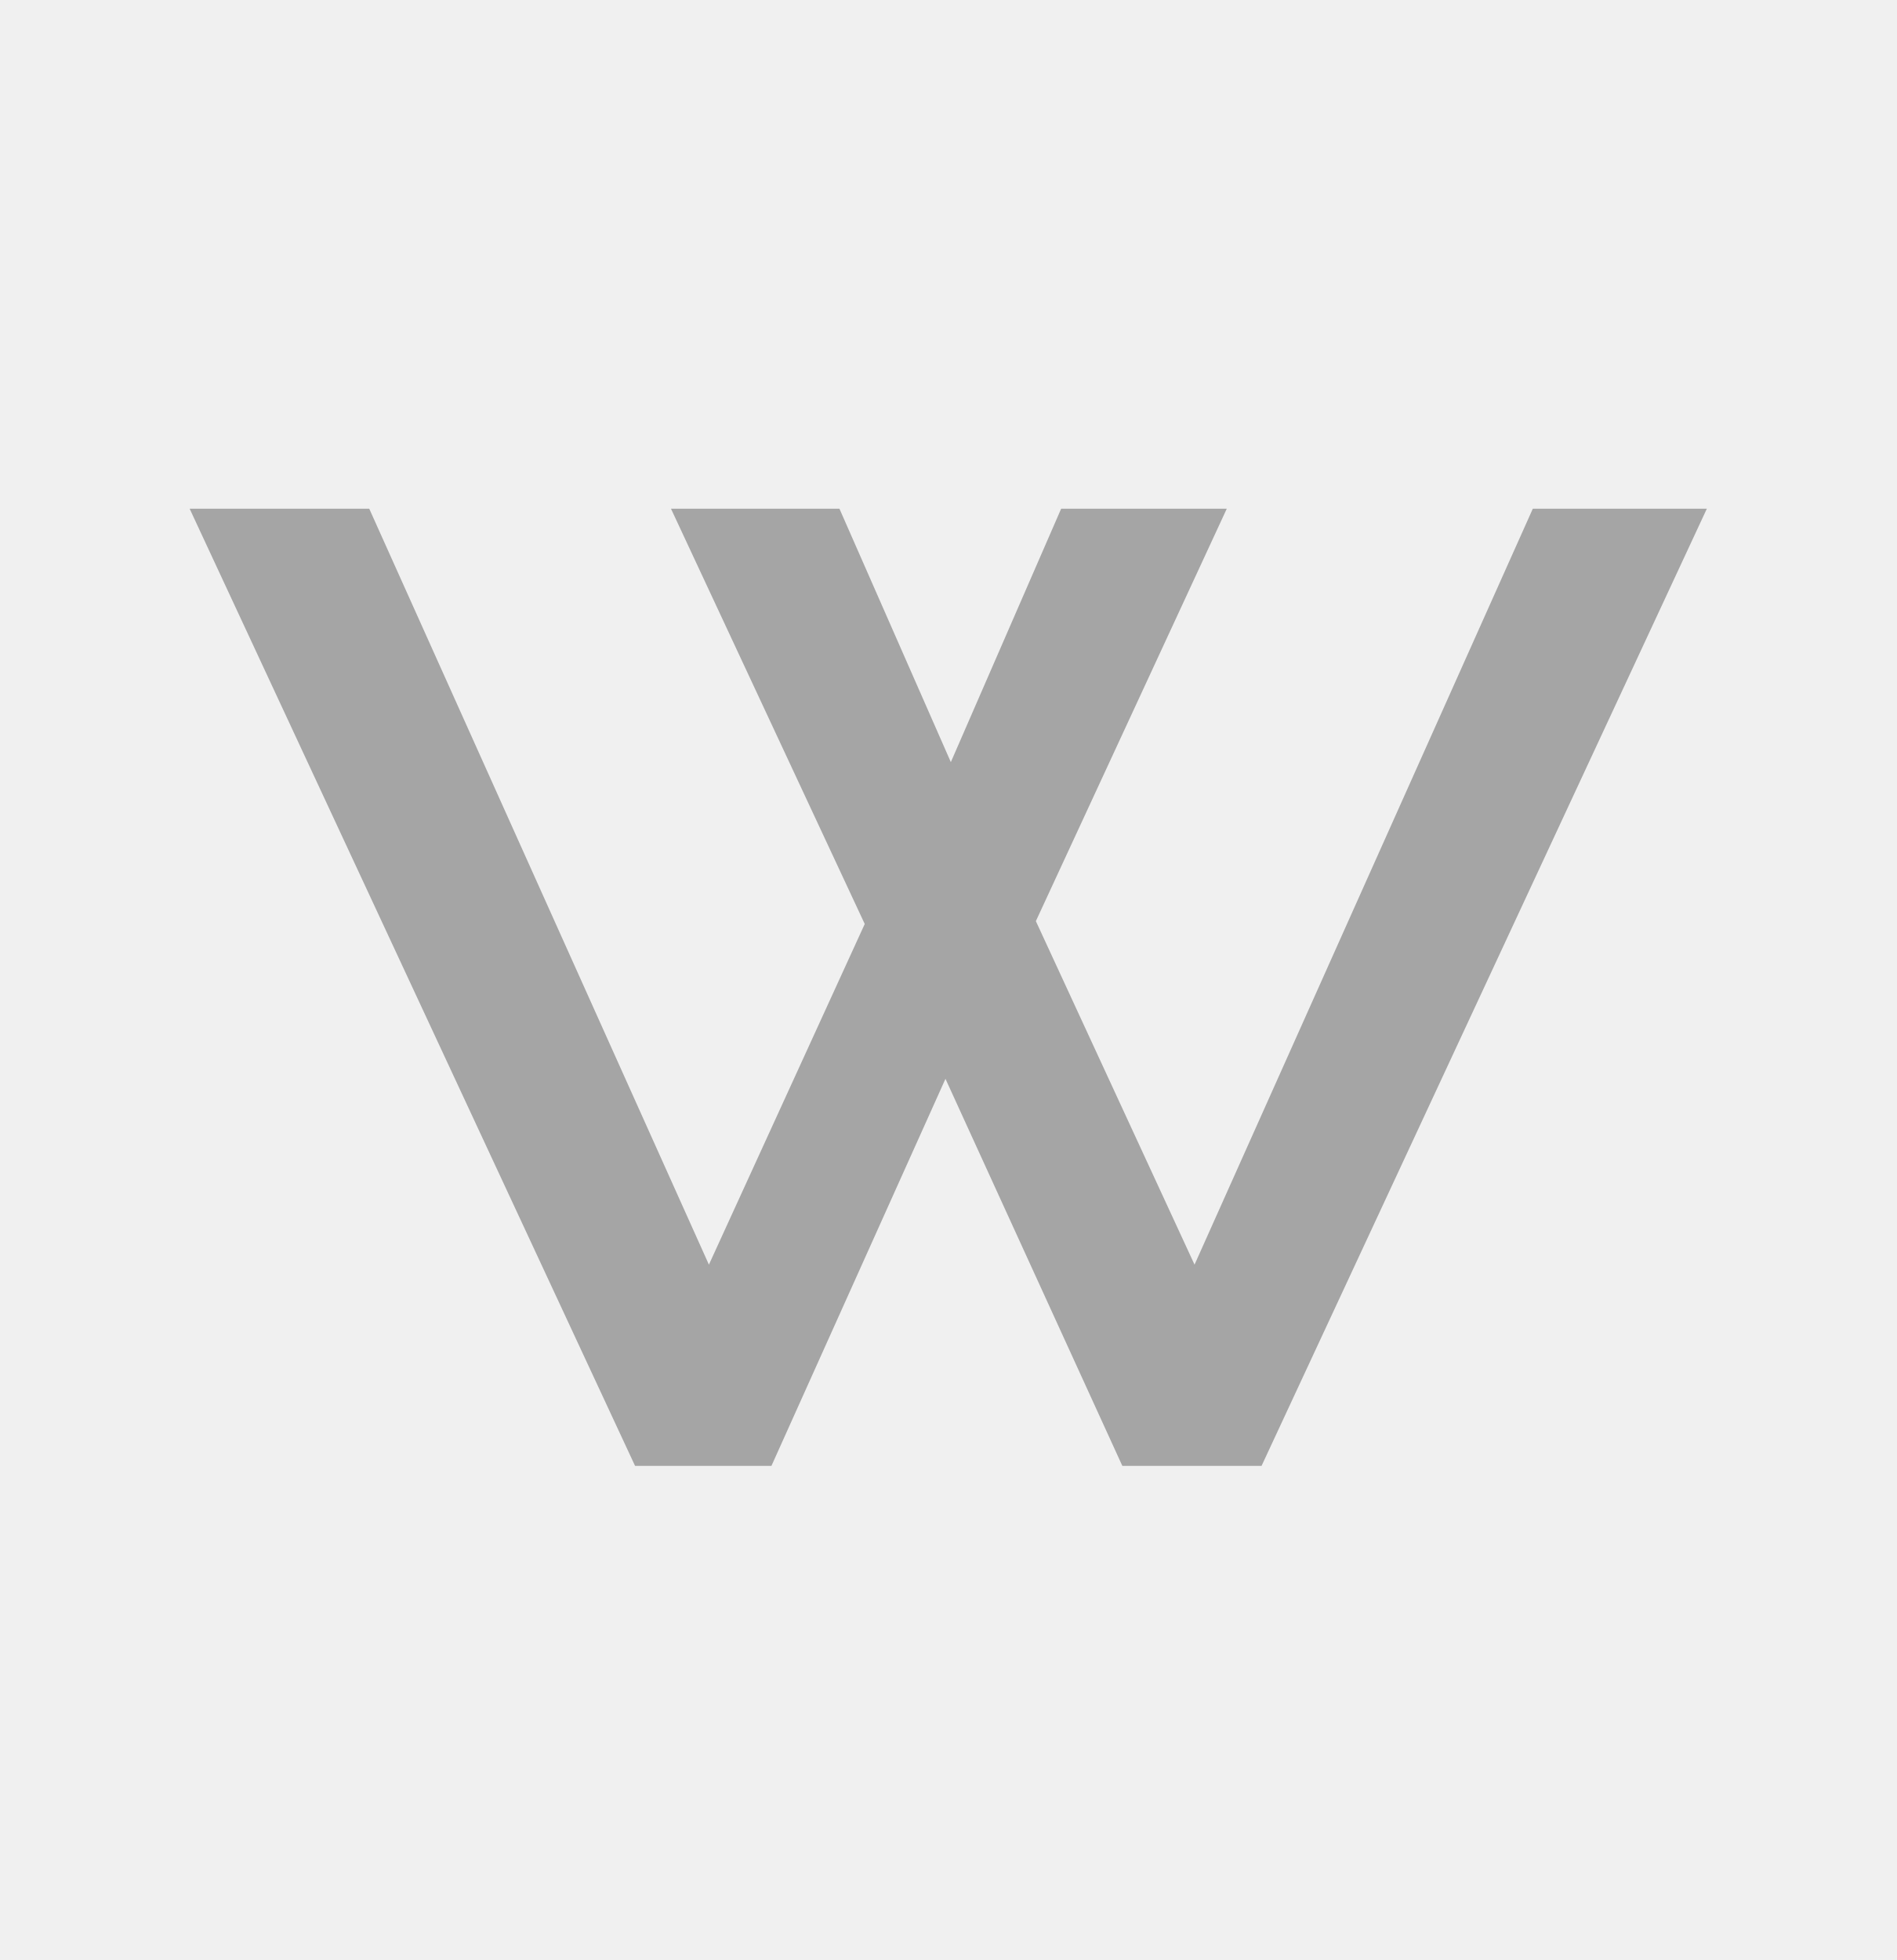
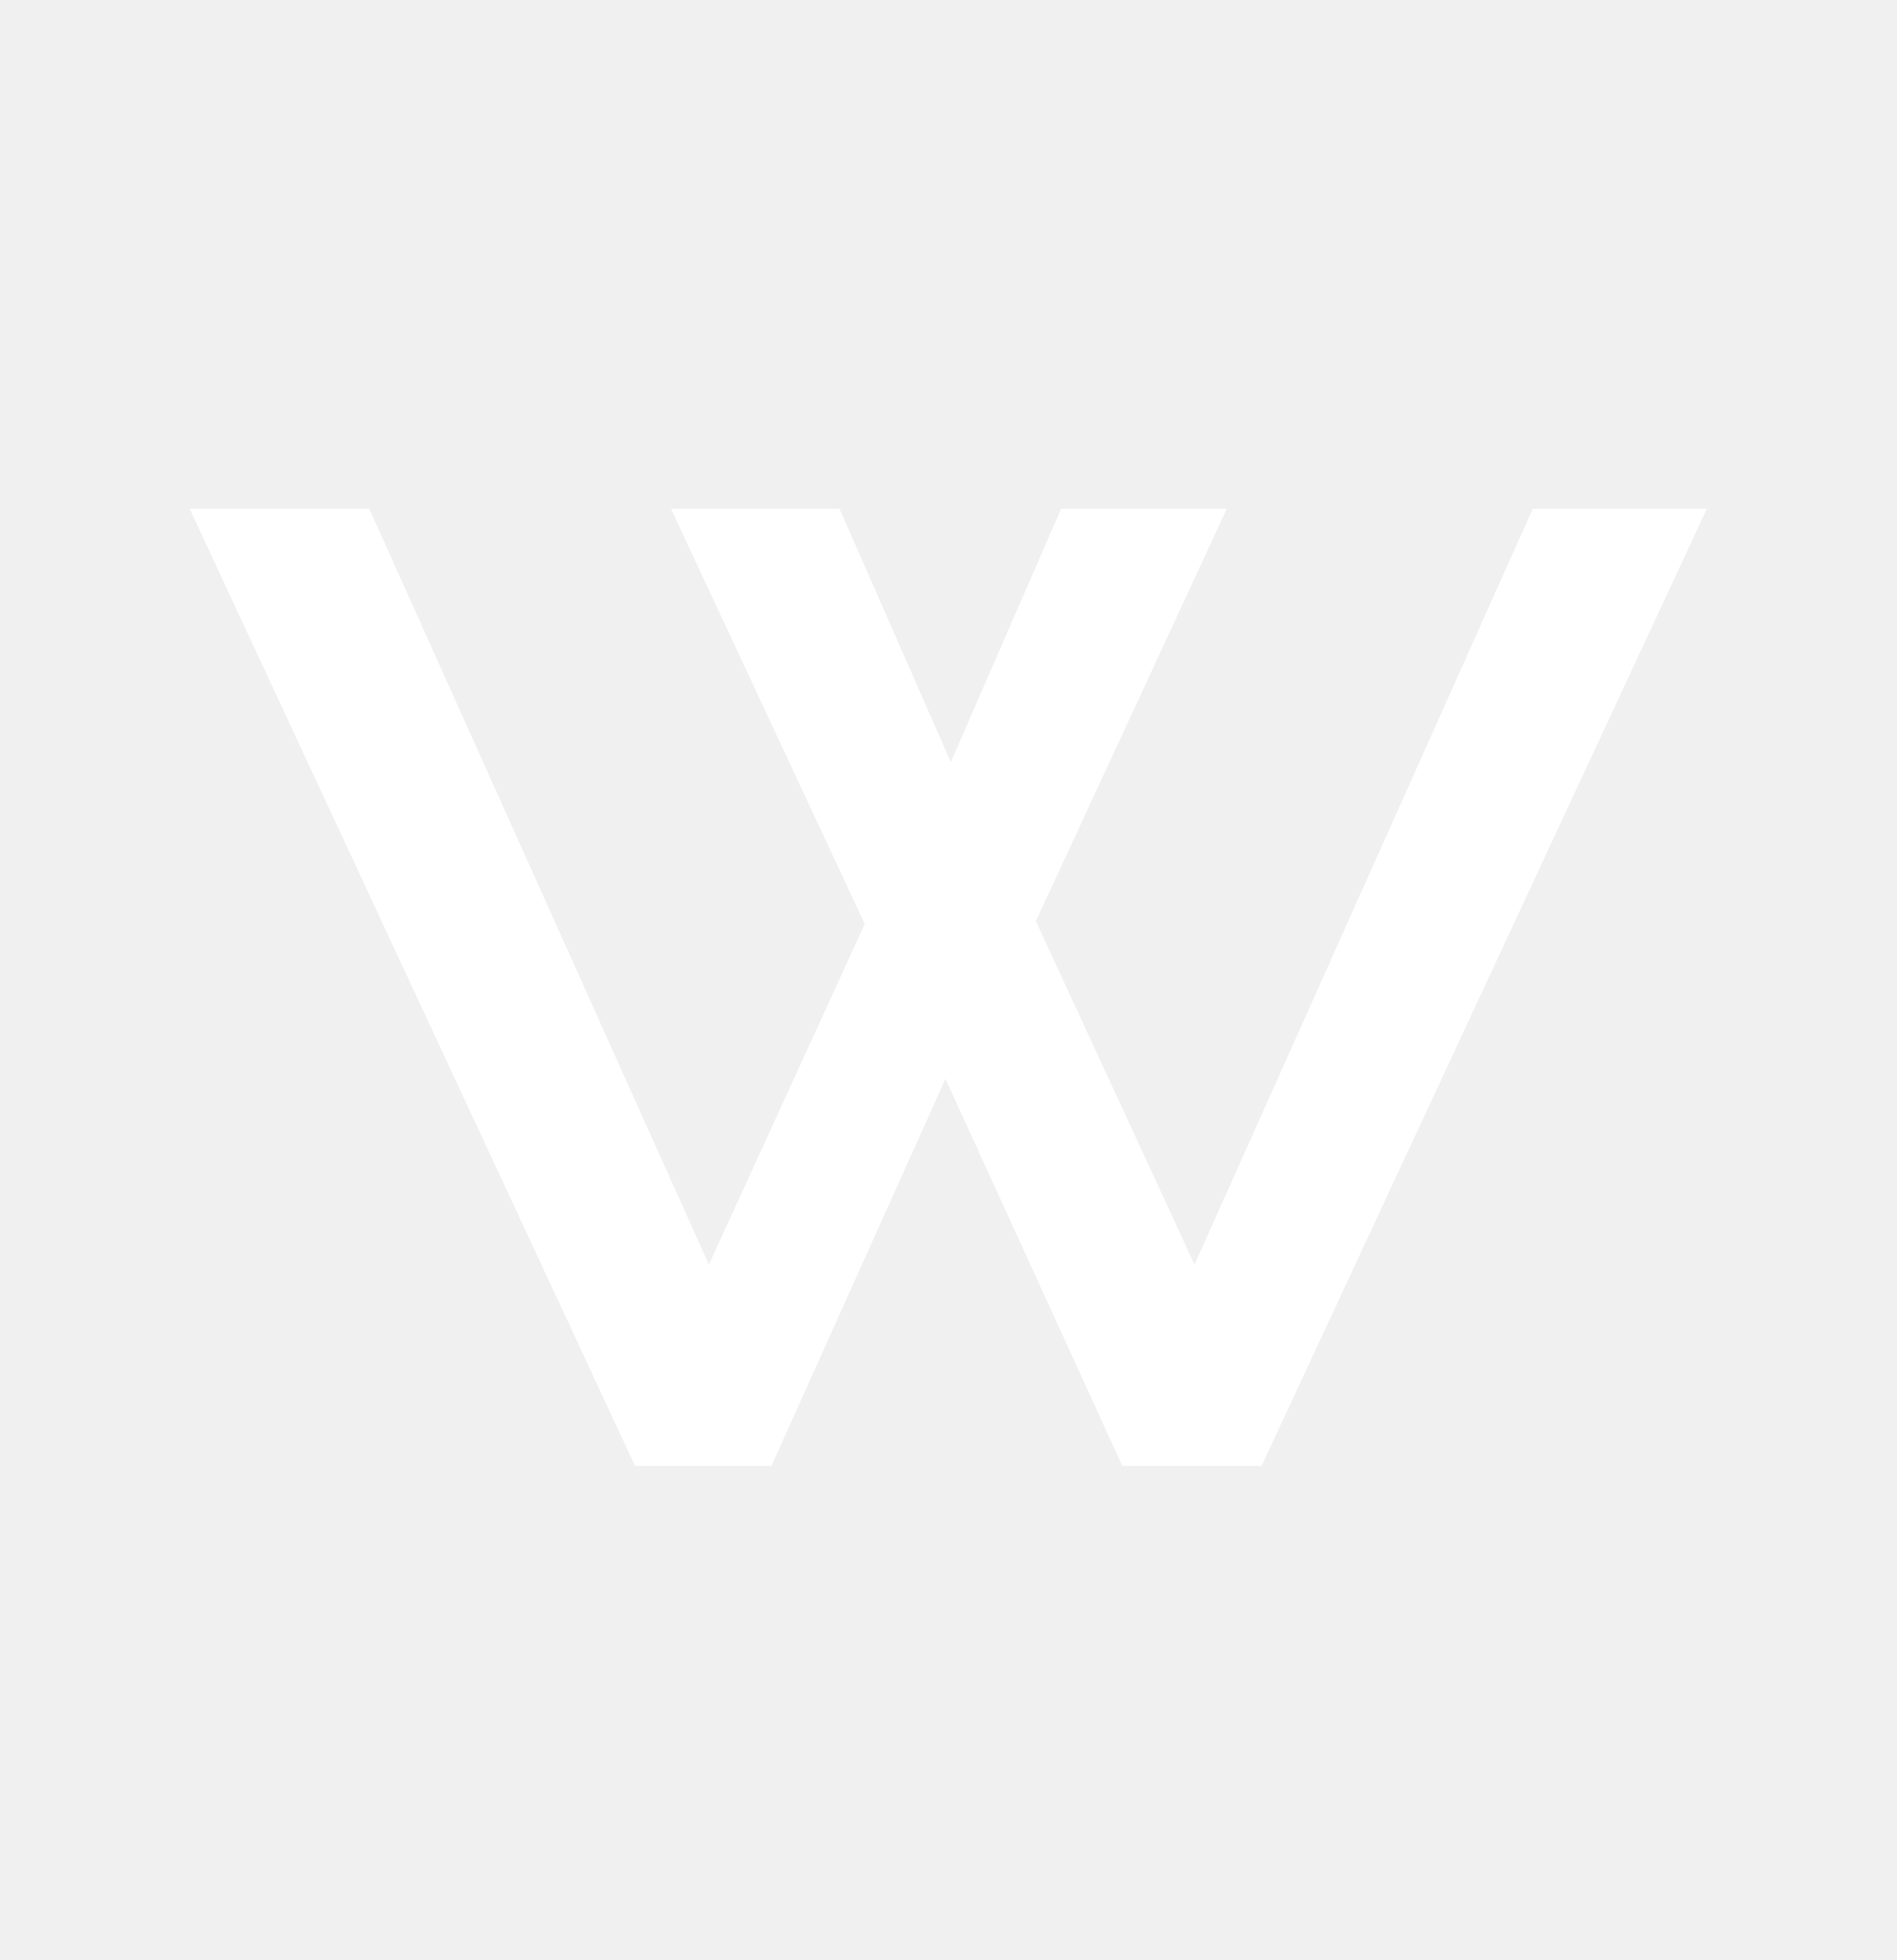
<svg xmlns="http://www.w3.org/2000/svg" width="30" height="31" viewBox="0 0 30 31" fill="none">
-   <path d="M3 8.046H5.841L11.214 20.002L13.679 14.614L10.614 8.046H13.279L15.041 12.054L16.786 8.046H19.406L16.386 14.569L18.896 20.002L24.247 8.046H27L19.956 23.185H17.754L14.956 17.063L12.203 23.185H10.046L3 8.046Z" fill="#A5A5A5" />
+   <path d="M3 8.046H5.841L11.214 20.002L13.679 14.614L10.614 8.046H13.279L15.041 12.054L16.786 8.046H19.406L16.386 14.569L18.896 20.002L24.247 8.046H27L19.956 23.185H17.754L14.956 17.063L12.203 23.185H10.046L3 8.046Z" fill="white" />
</svg>
